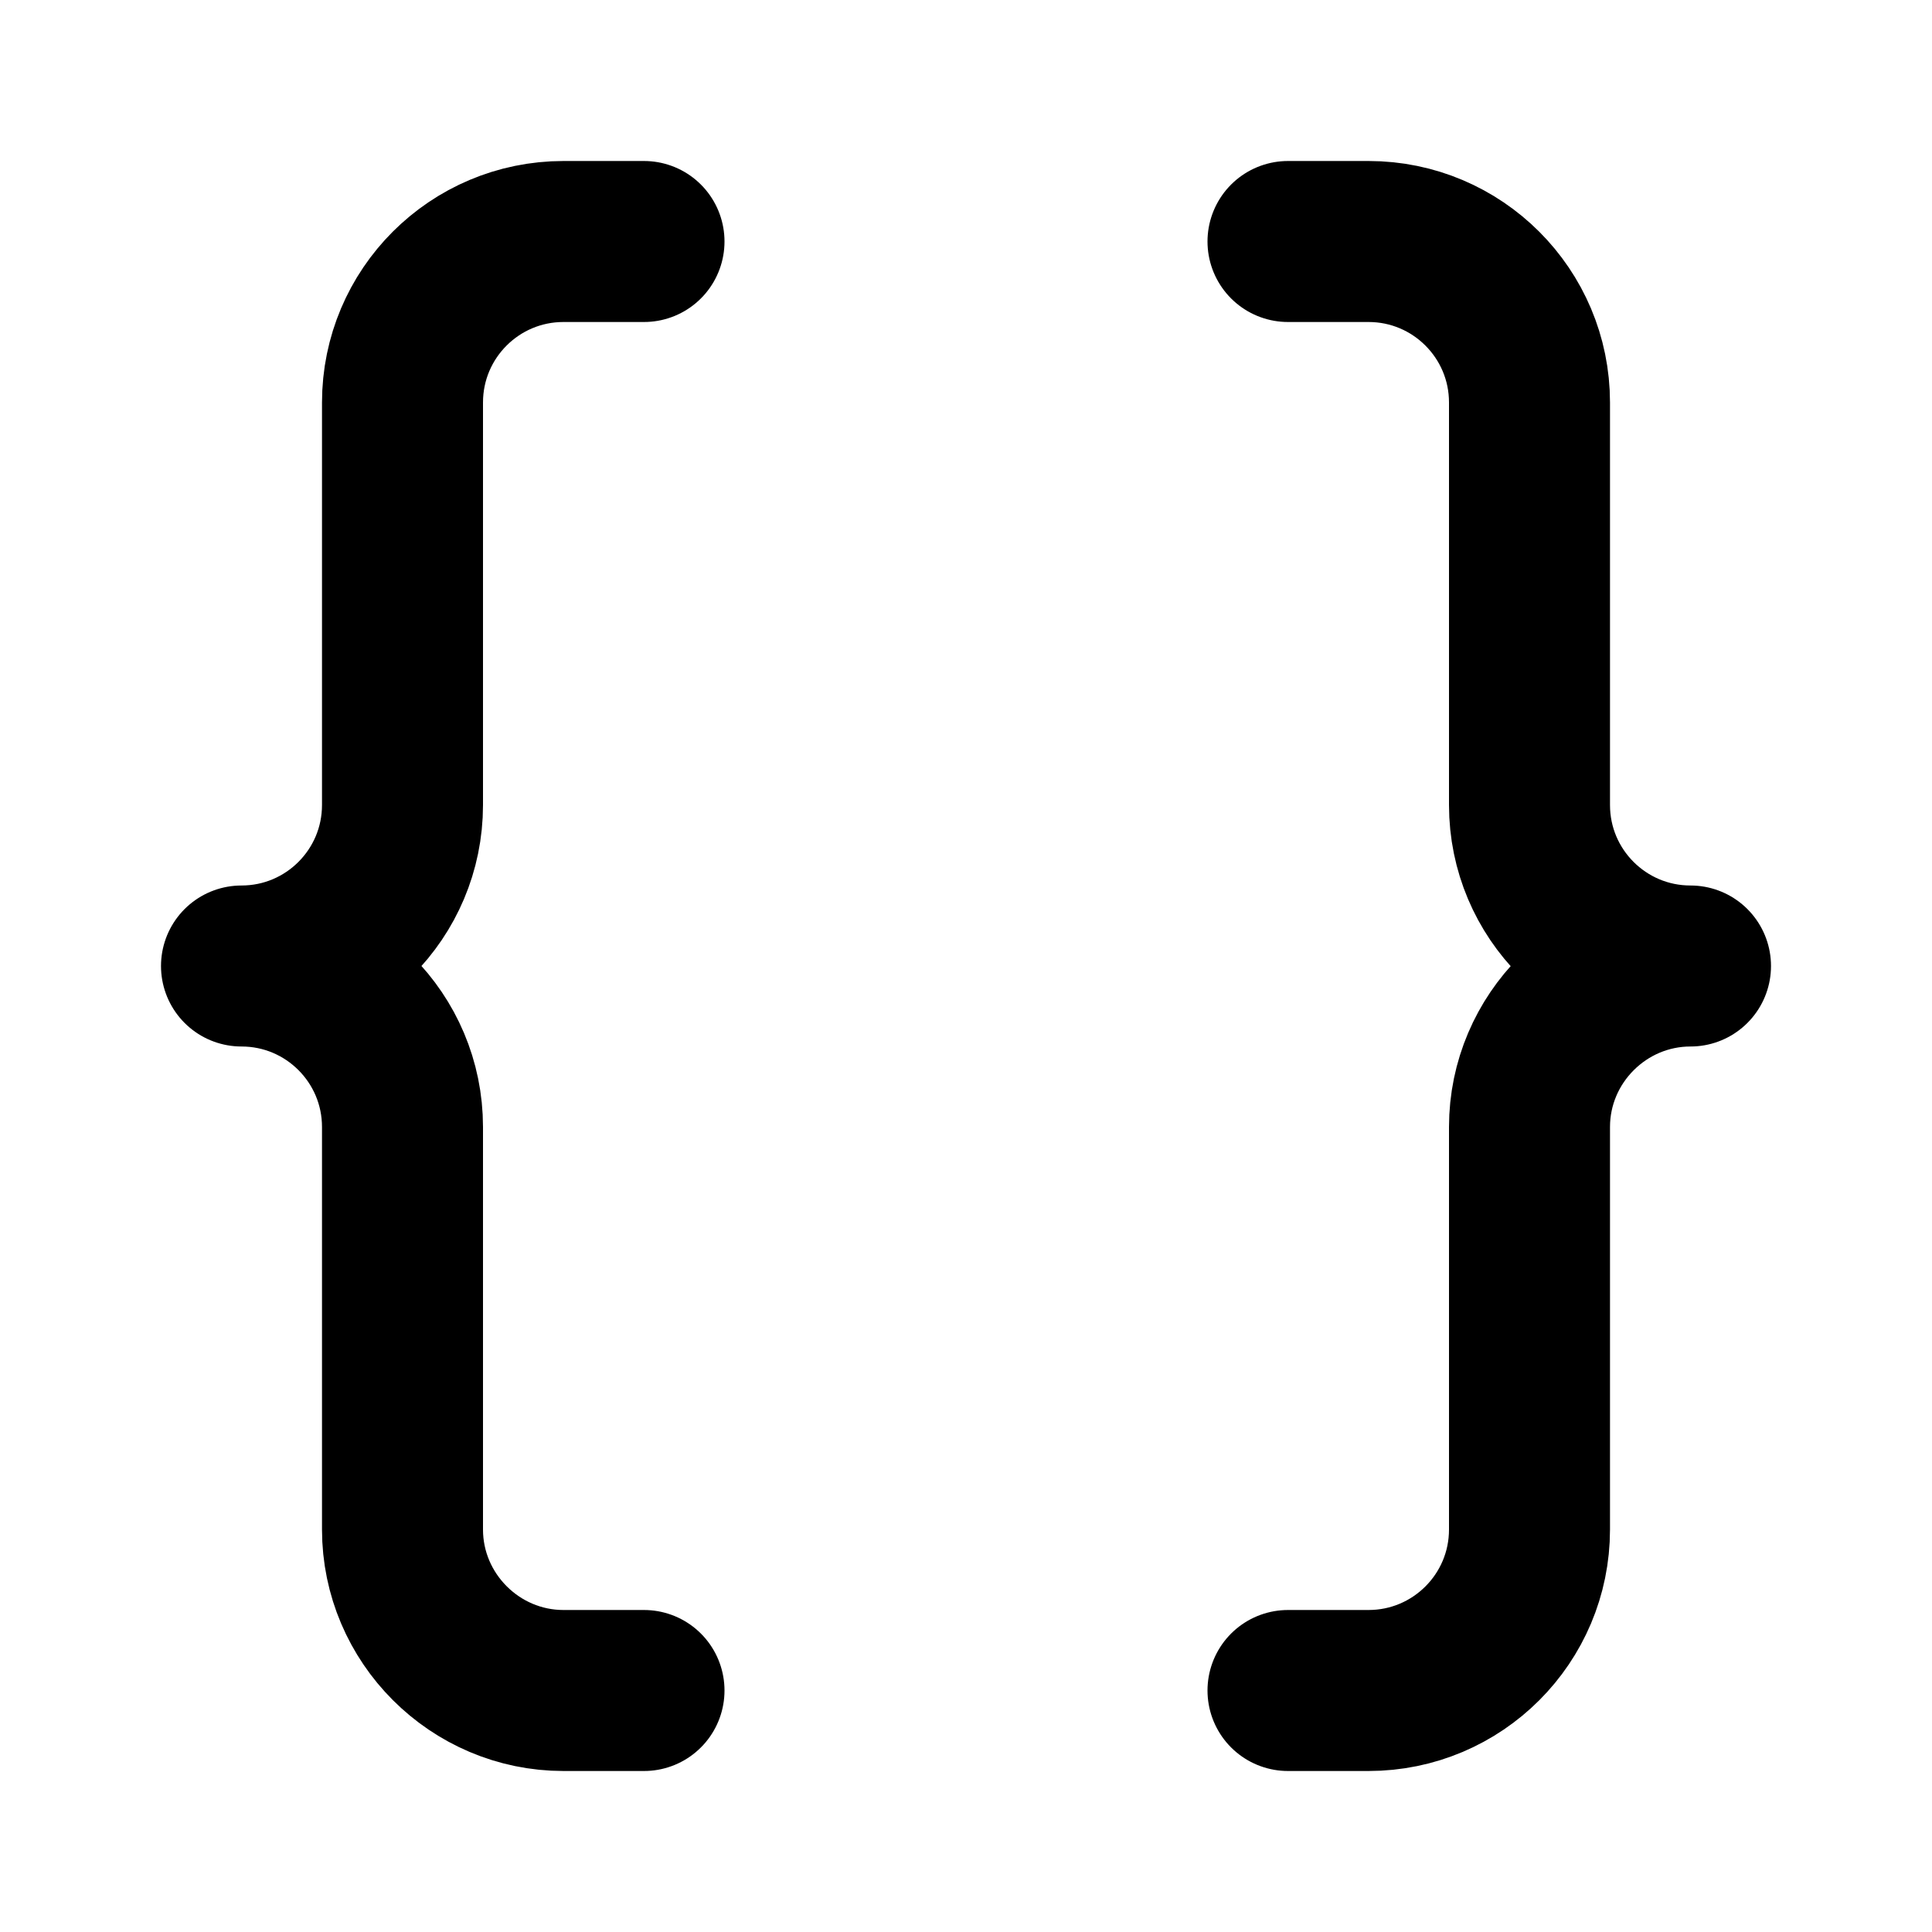
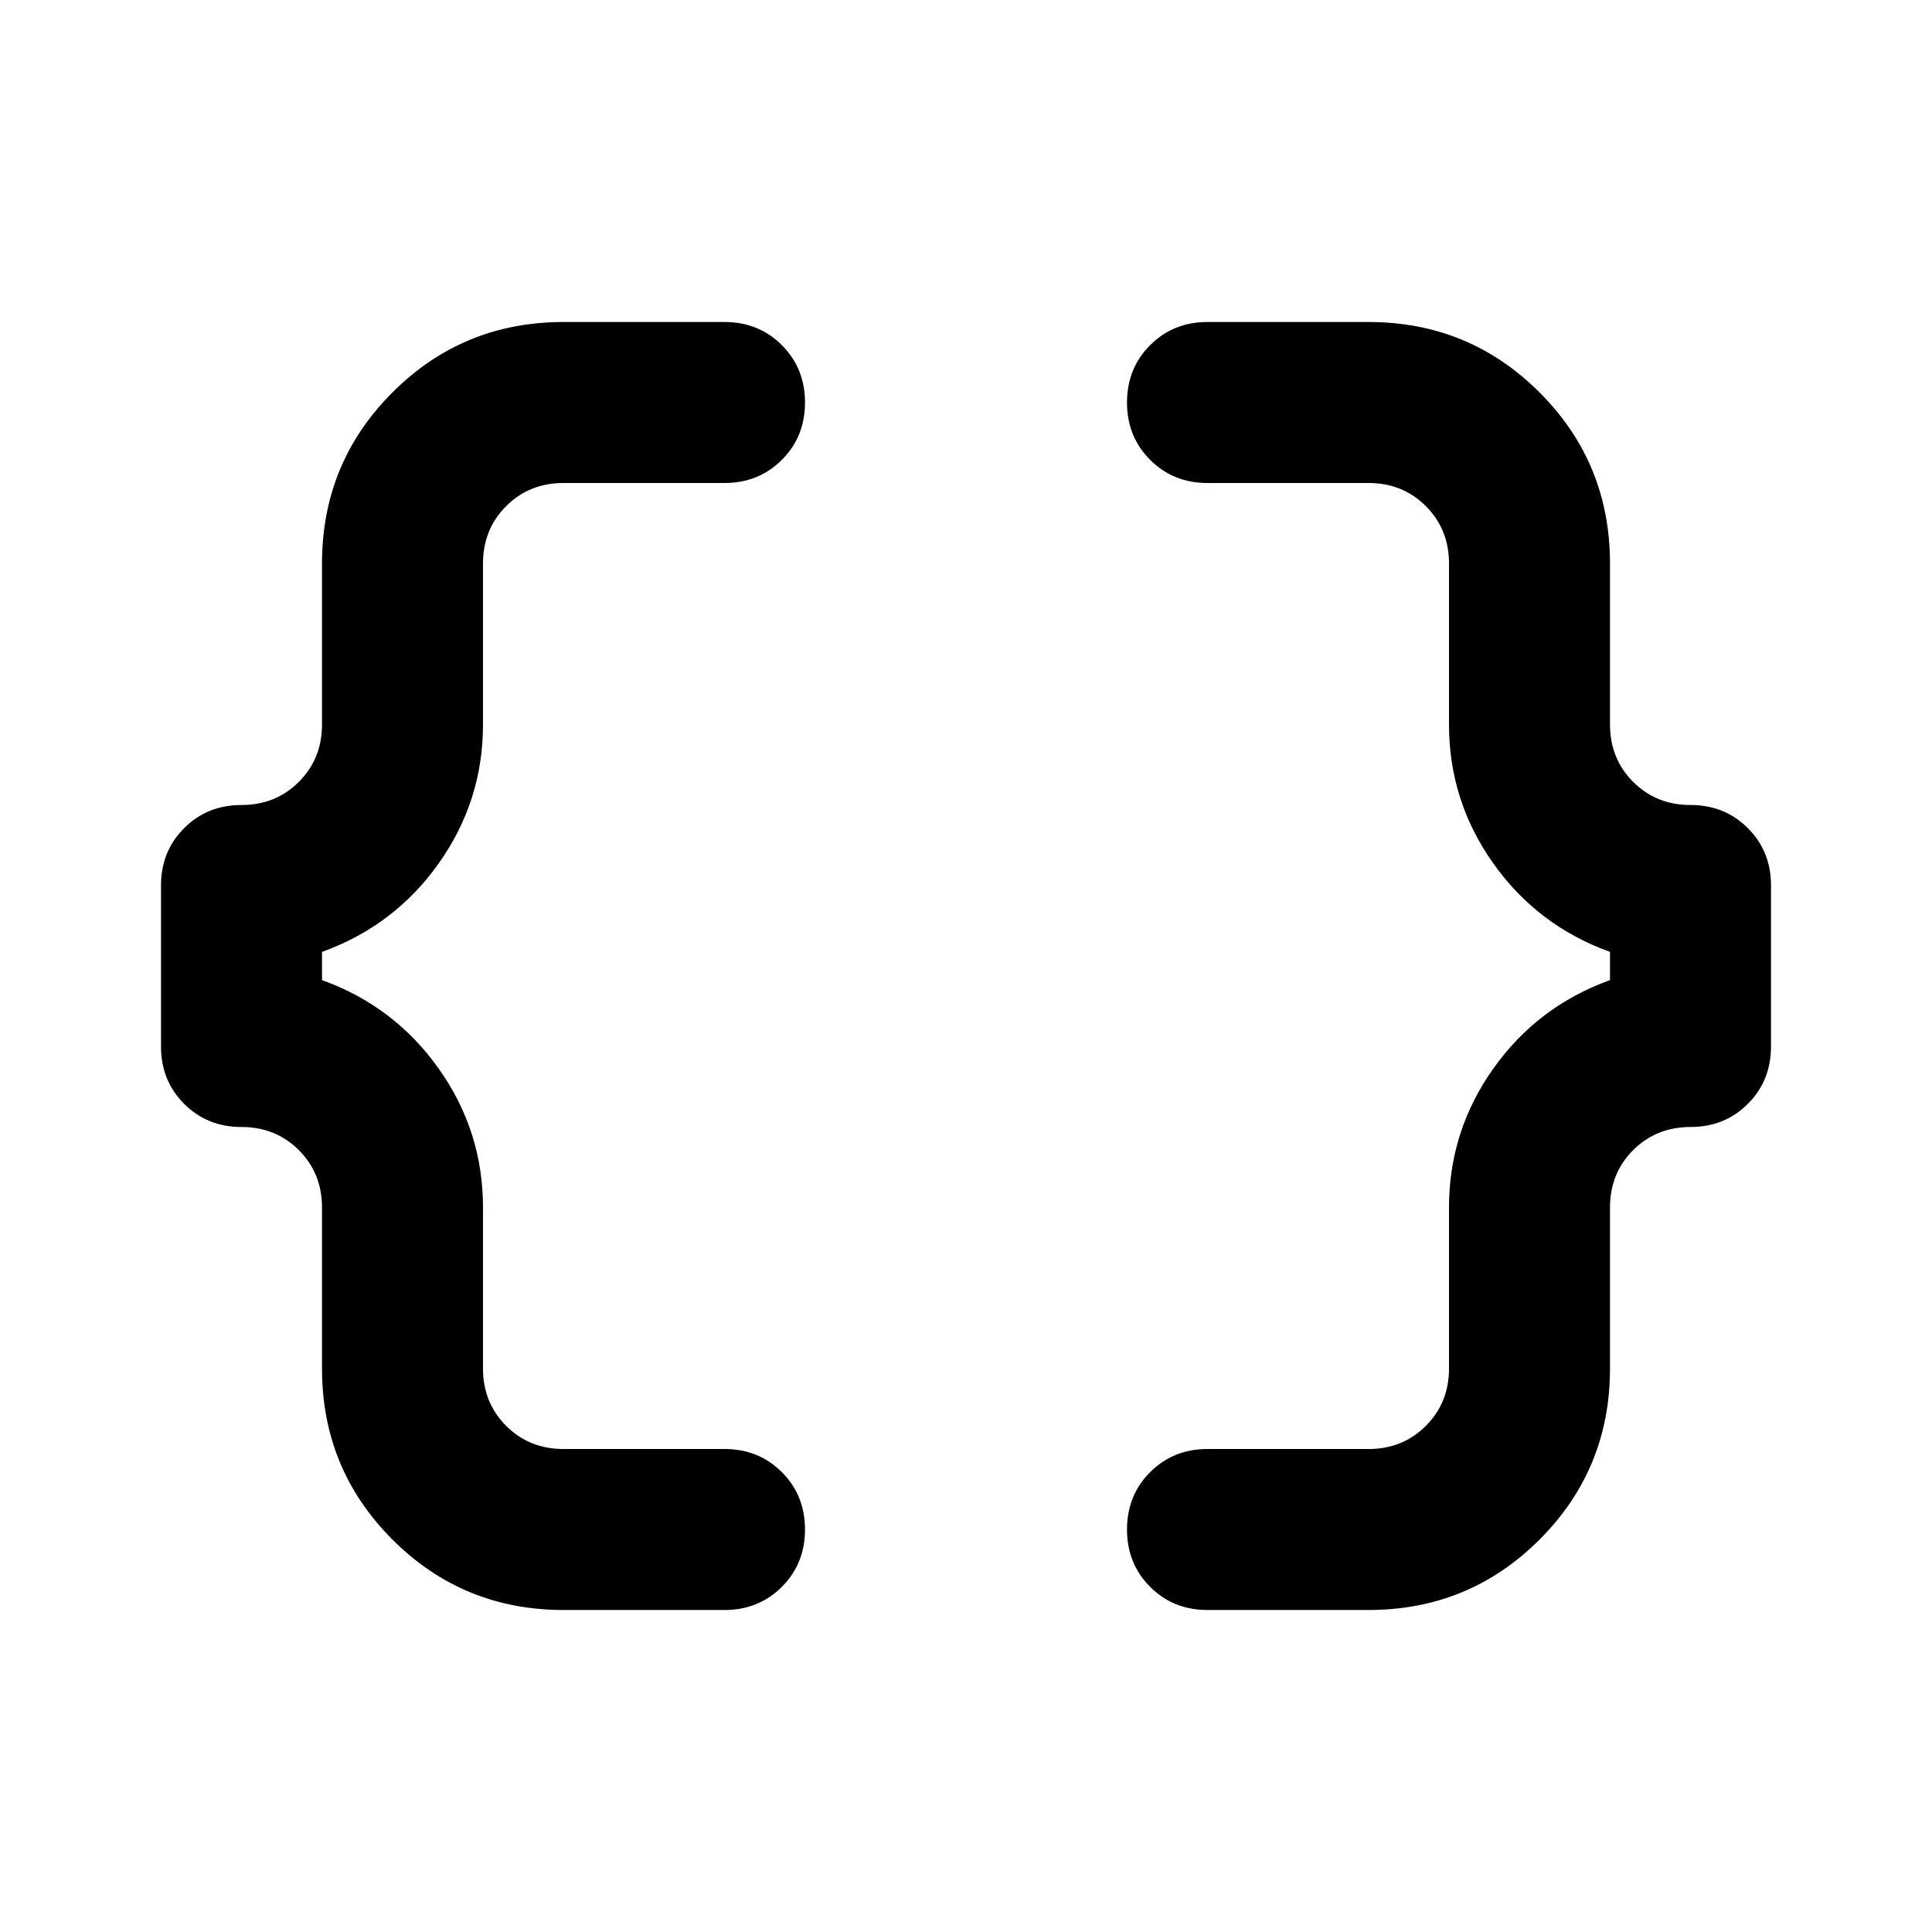
- <svg xmlns="http://www.w3.org/2000/svg" width="24" height="24" viewBox="0 0 24 24" fill="none" stroke="black" stroke-width="2" stroke-linecap="round" stroke-linejoin="round">
-   <path d="M8 3H7a2 2 0 0 0-2 2v5a2 2 0 0 1-2 2 2 2 0 0 1 2 2v5c0 1.1.9 2 2 2h1" />
-   <path d="M16 21h1a2 2 0 0 0 2-2v-5c0-1.1.9-2 2-2a2 2 0 0 1-2-2V5a2 2 0 0 0-2-2h-1" />
+ <svg xmlns="http://www.w3.org/2000/svg" height="24" viewBox="0 -960 960 960" width="24">
+   <path d="M600-160q-17 0-28.5-11.5T560-200q0-17 11.5-28.5T600-240h80q17 0 28.5-11.5T720-280v-80q0-38 22-69t58-44v-14q-36-13-58-44t-22-69v-80q0-17-11.5-28.5T680-720h-80q-17 0-28.5-11.5T560-760q0-17 11.5-28.5T600-800h80q50 0 85 35t35 85v80q0 17 11.5 28.5T840-560t28.5 11.5Q880-537 880-520v80q0 17-11.5 28.5T840-400t-28.5 11.5Q800-377 800-360v80q0 50-35 85t-85 35h-80Zm-320 0q-50 0-85-35t-35-85v-80q0-17-11.5-28.5T120-400t-28.5-11.5Q80-423 80-440v-80q0-17 11.5-28.5T120-560t28.5-11.5Q160-583 160-600v-80q0-50 35-85t85-35h80q17 0 28.5 11.5T400-760q0 17-11.5 28.5T360-720h-80q-17 0-28.5 11.5T240-680v80q0 38-22 69t-58 44v14q36 13 58 44t22 69v80q0 17 11.5 28.5T280-240h80q17 0 28.5 11.5T400-200q0 17-11.5 28.5T360-160h-80Z" />
</svg>
